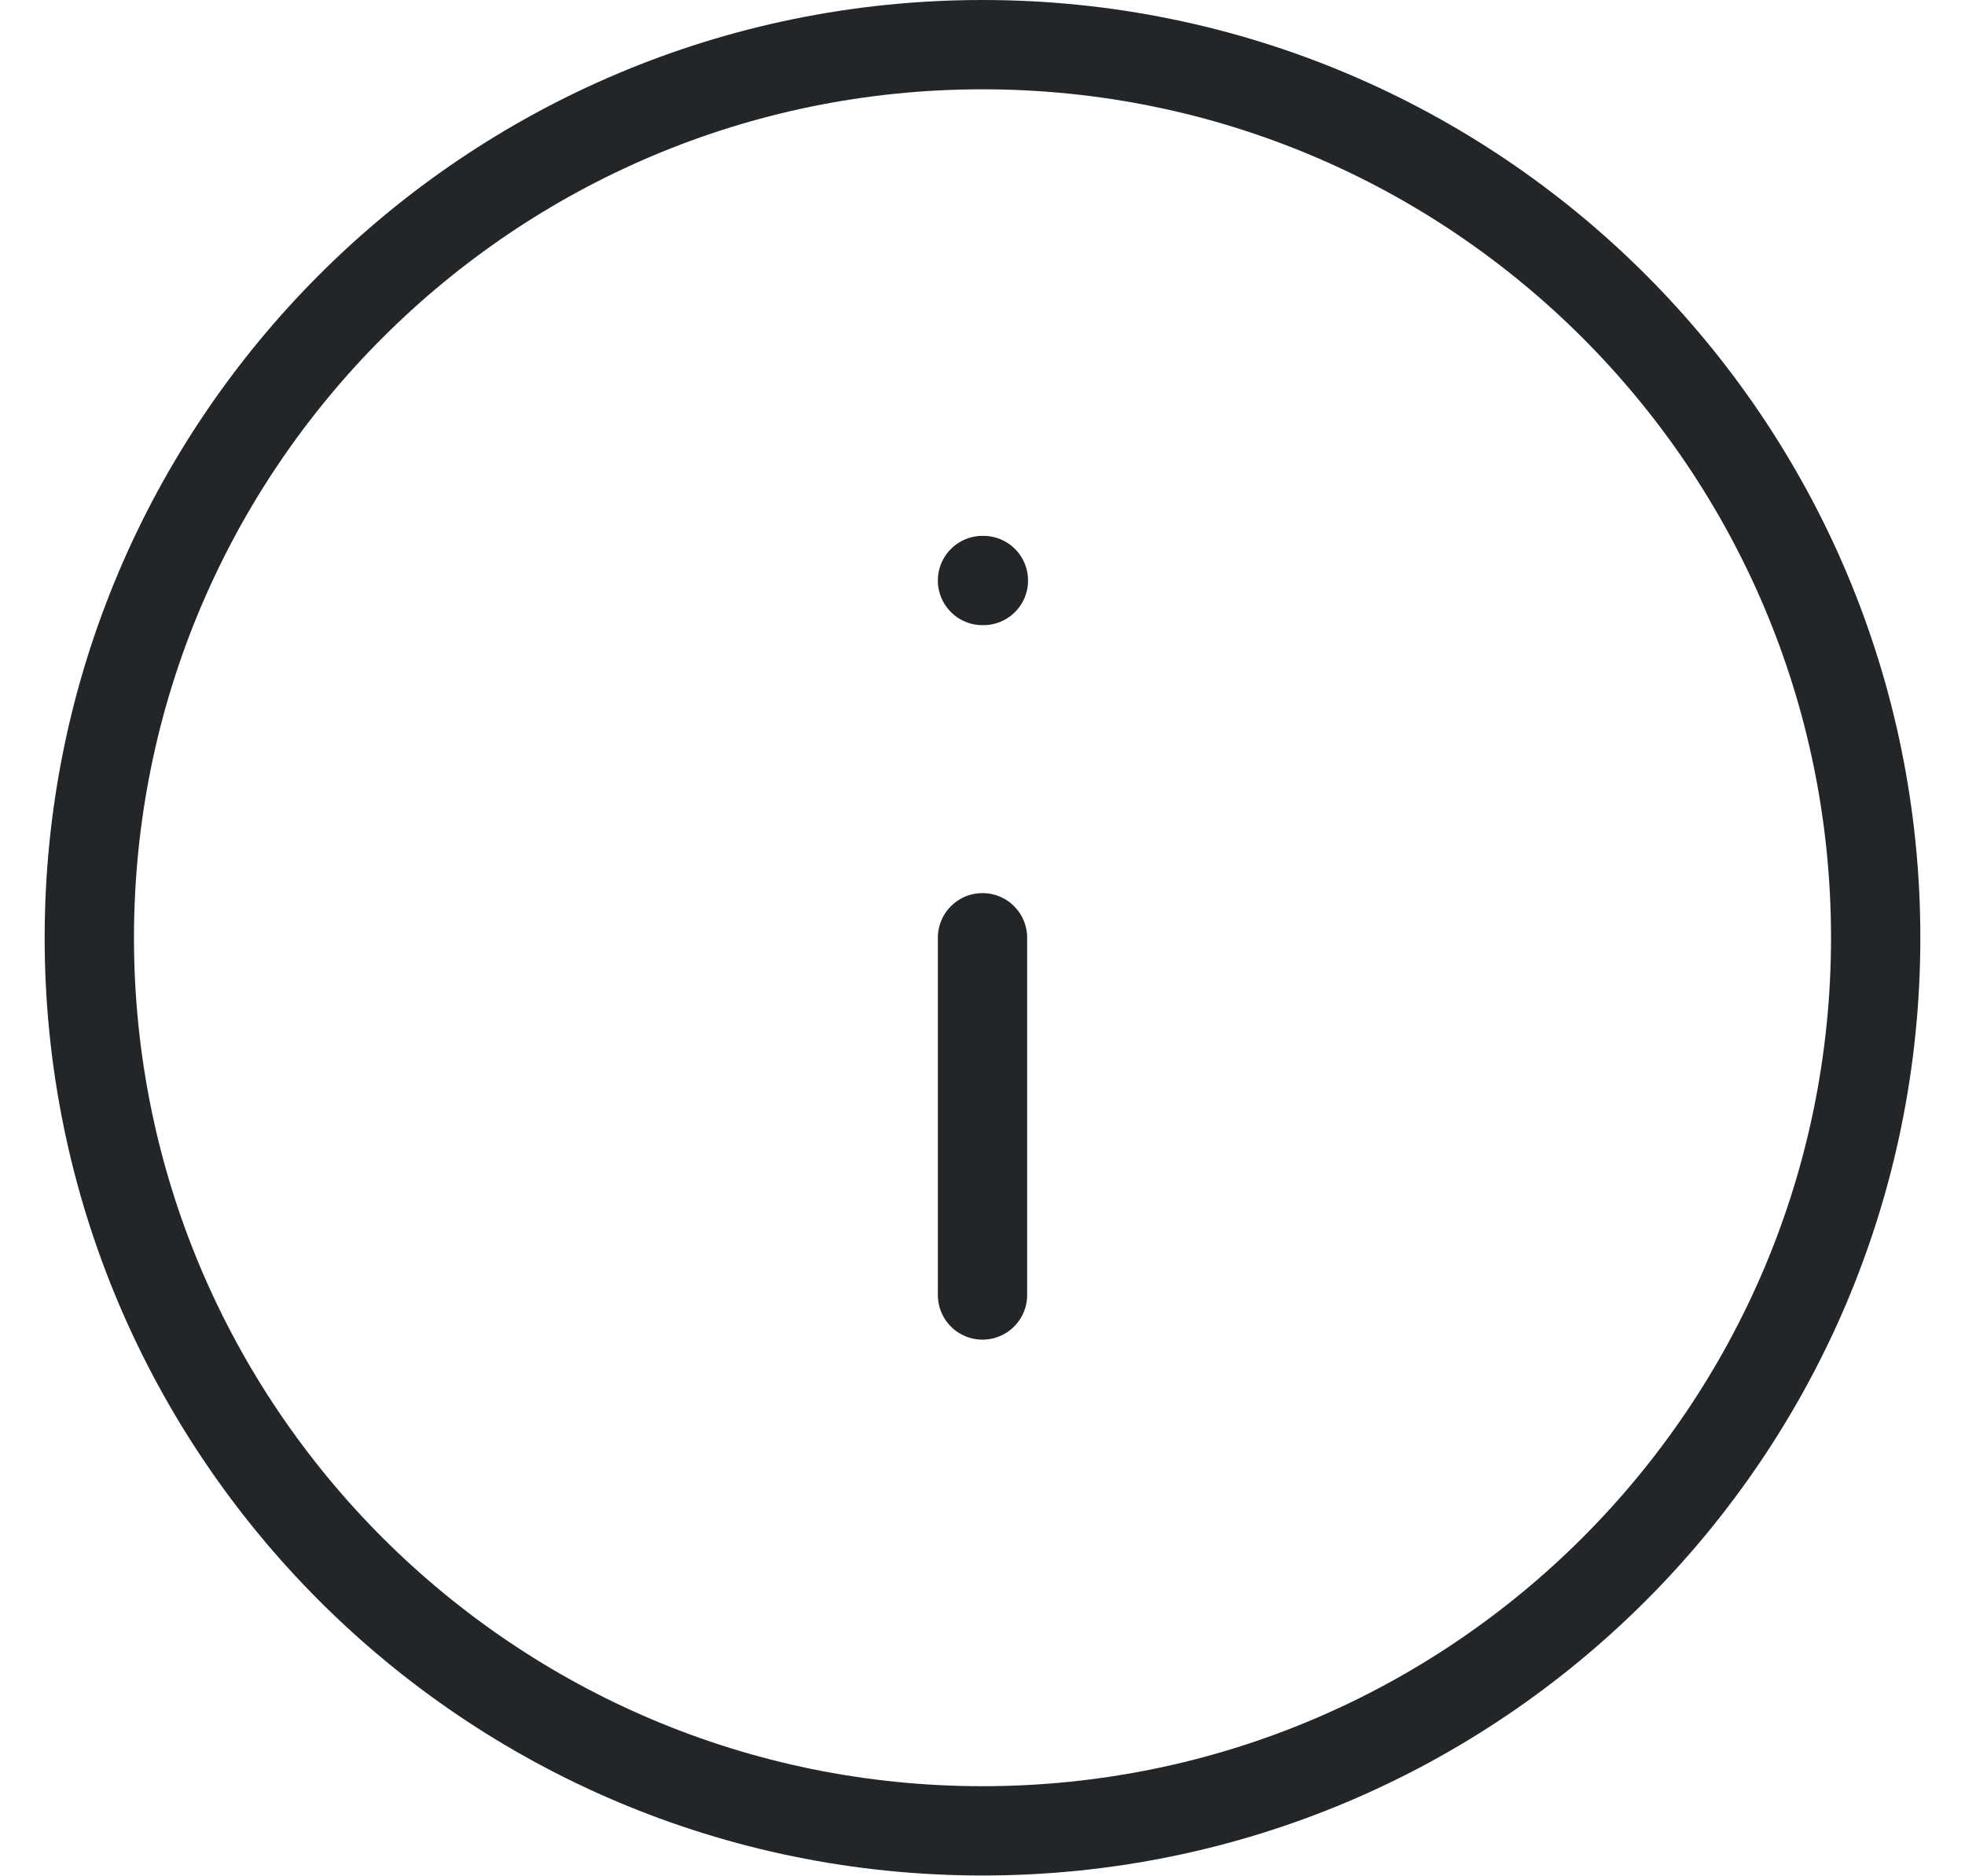
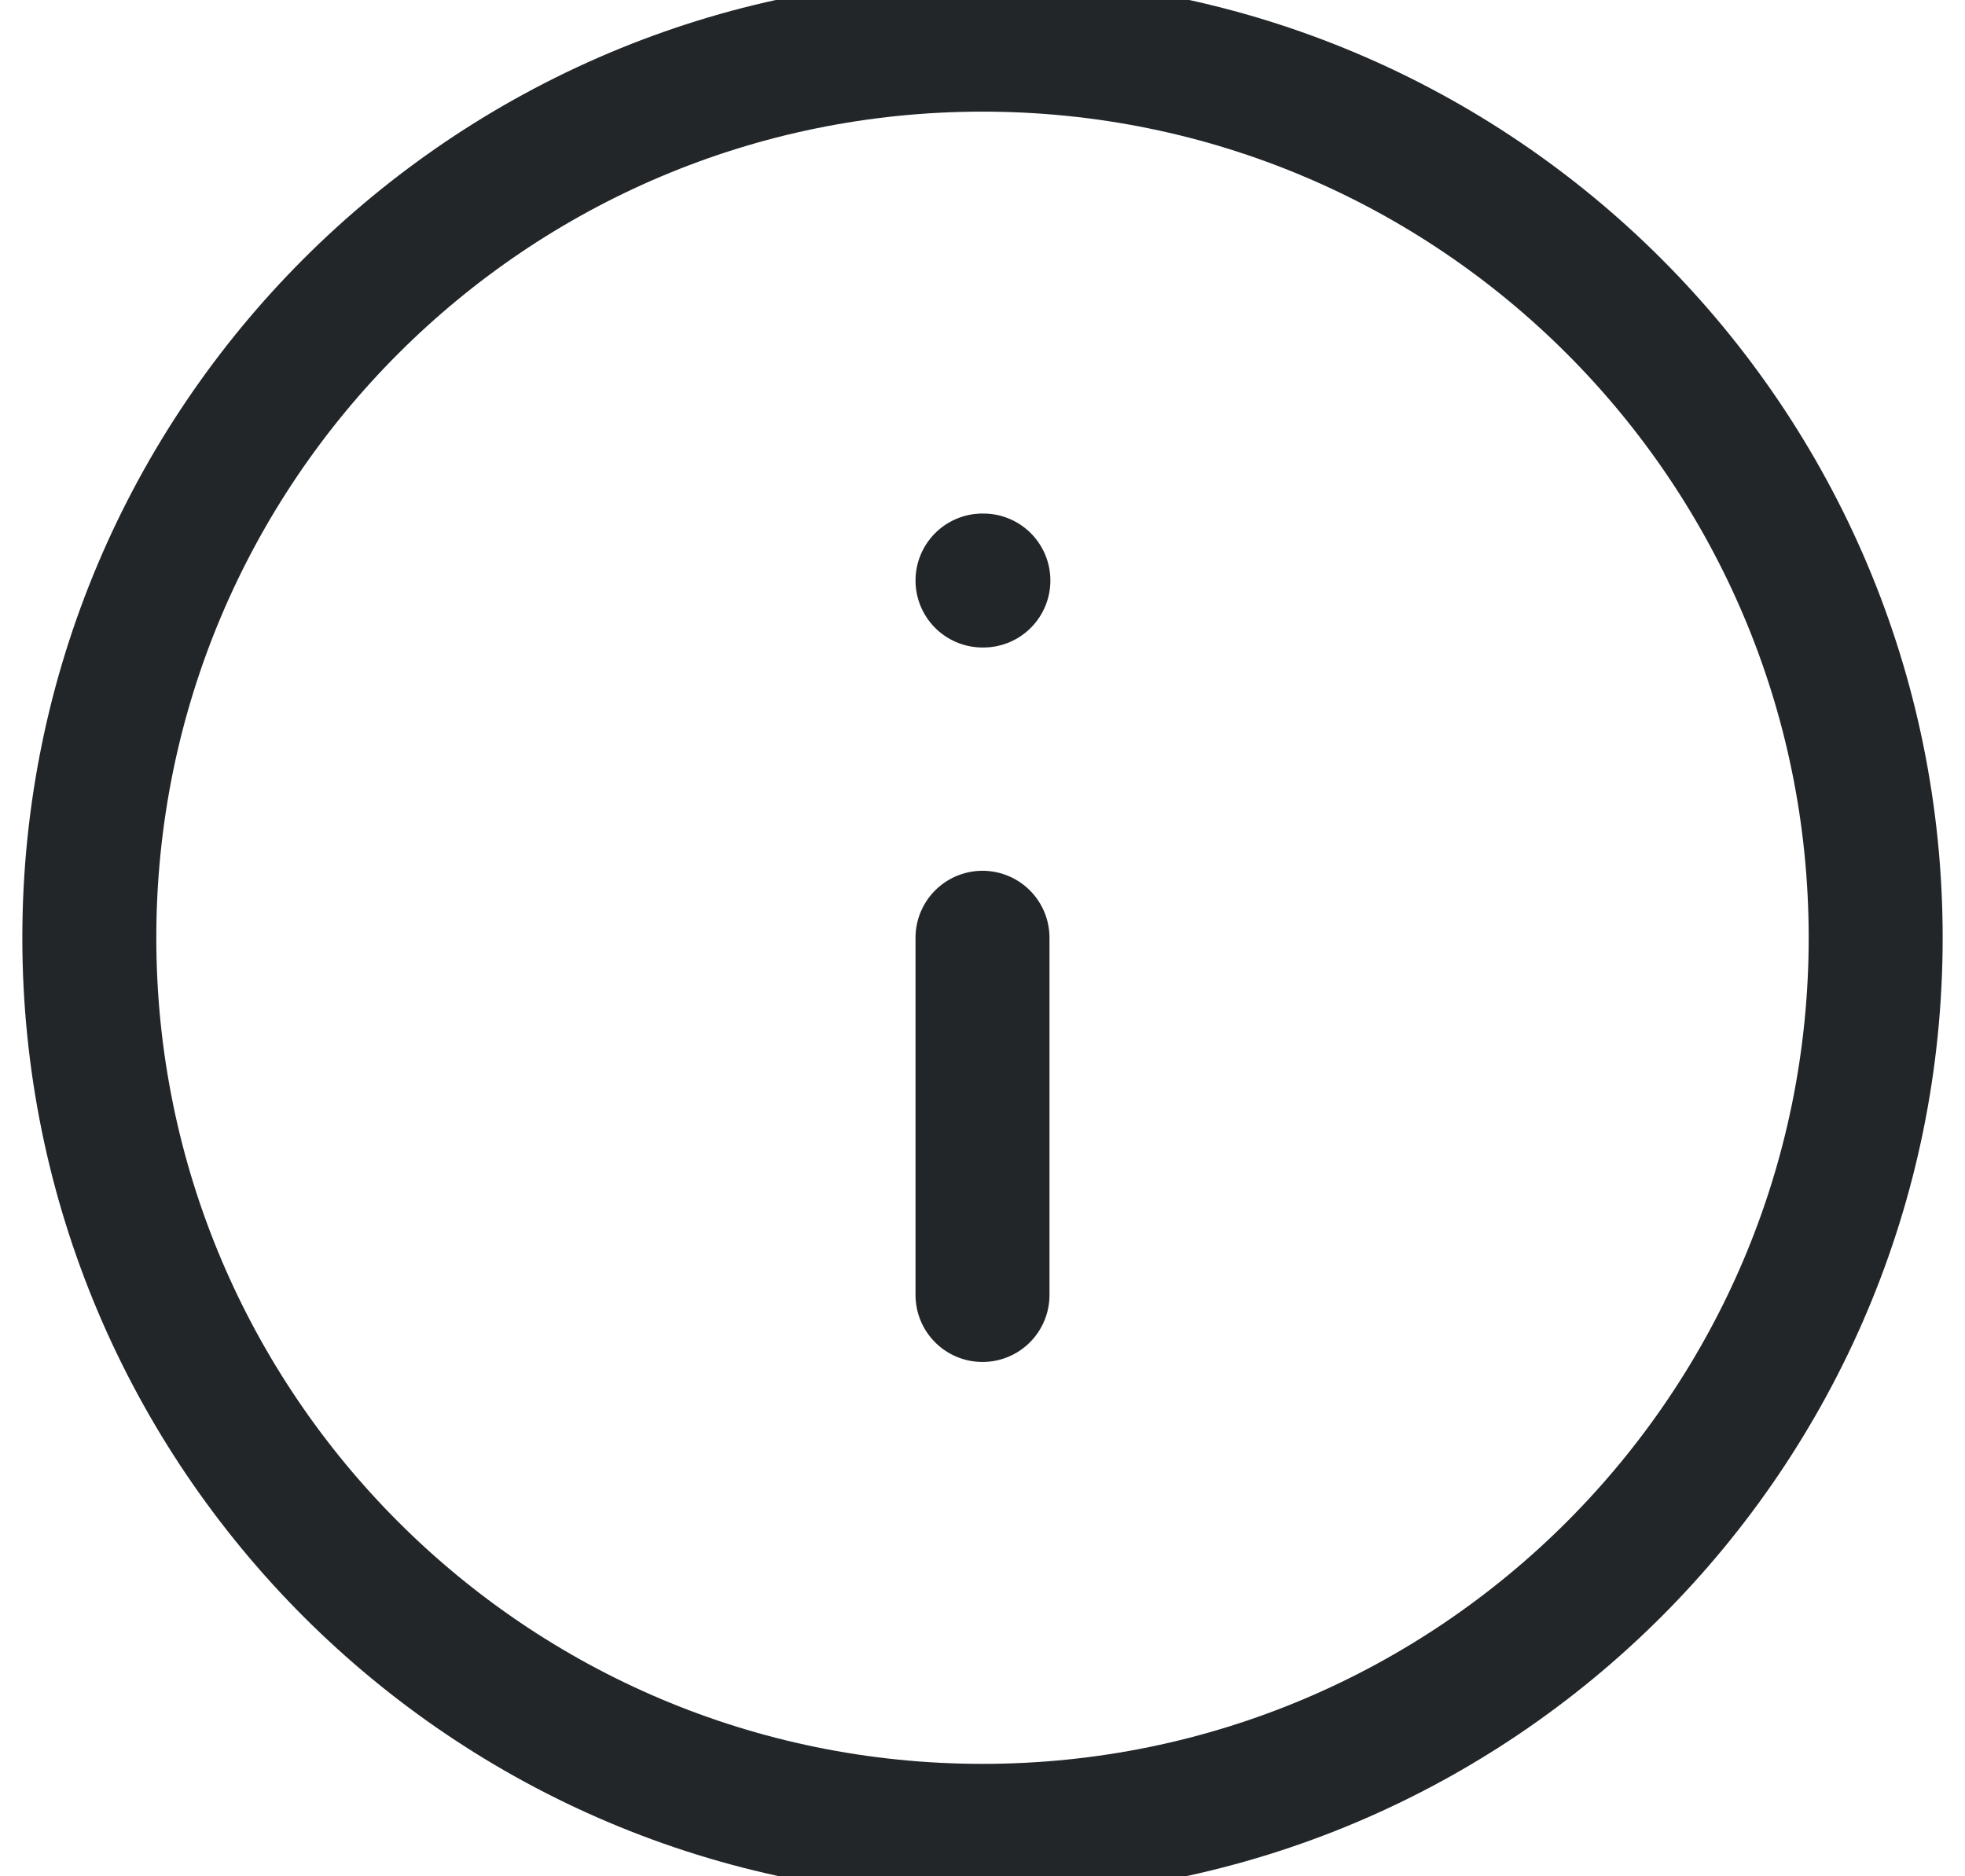
<svg xmlns="http://www.w3.org/2000/svg" width="22" height="21" viewBox="0 0 22 21" fill="none">
-   <path d="M11 14.5V10.5M11 6.5H11.01M21 10.5C21 16.023 16.523 20.5 11 20.5C5.477 20.5 1 16.023 1 10.5C1 4.977 5.477 0.5 11 0.5C16.523 0.5 21 4.977 21 10.5Z" stroke="#232629" stroke-linecap="round" stroke-linejoin="round" />
+   <path d="M11 14.5V10.5M11 6.5H11.01M21 10.5C21 16.023 16.523 20.5 11 20.5C5.477 20.5 1 16.023 1 10.5C1 4.977 5.477 0.5 11 0.5C16.523 0.5 21 4.977 21 10.5Z" stroke="#232629" stroke-width="1.5" stroke-linecap="round" stroke-linejoin="round" />
</svg>
